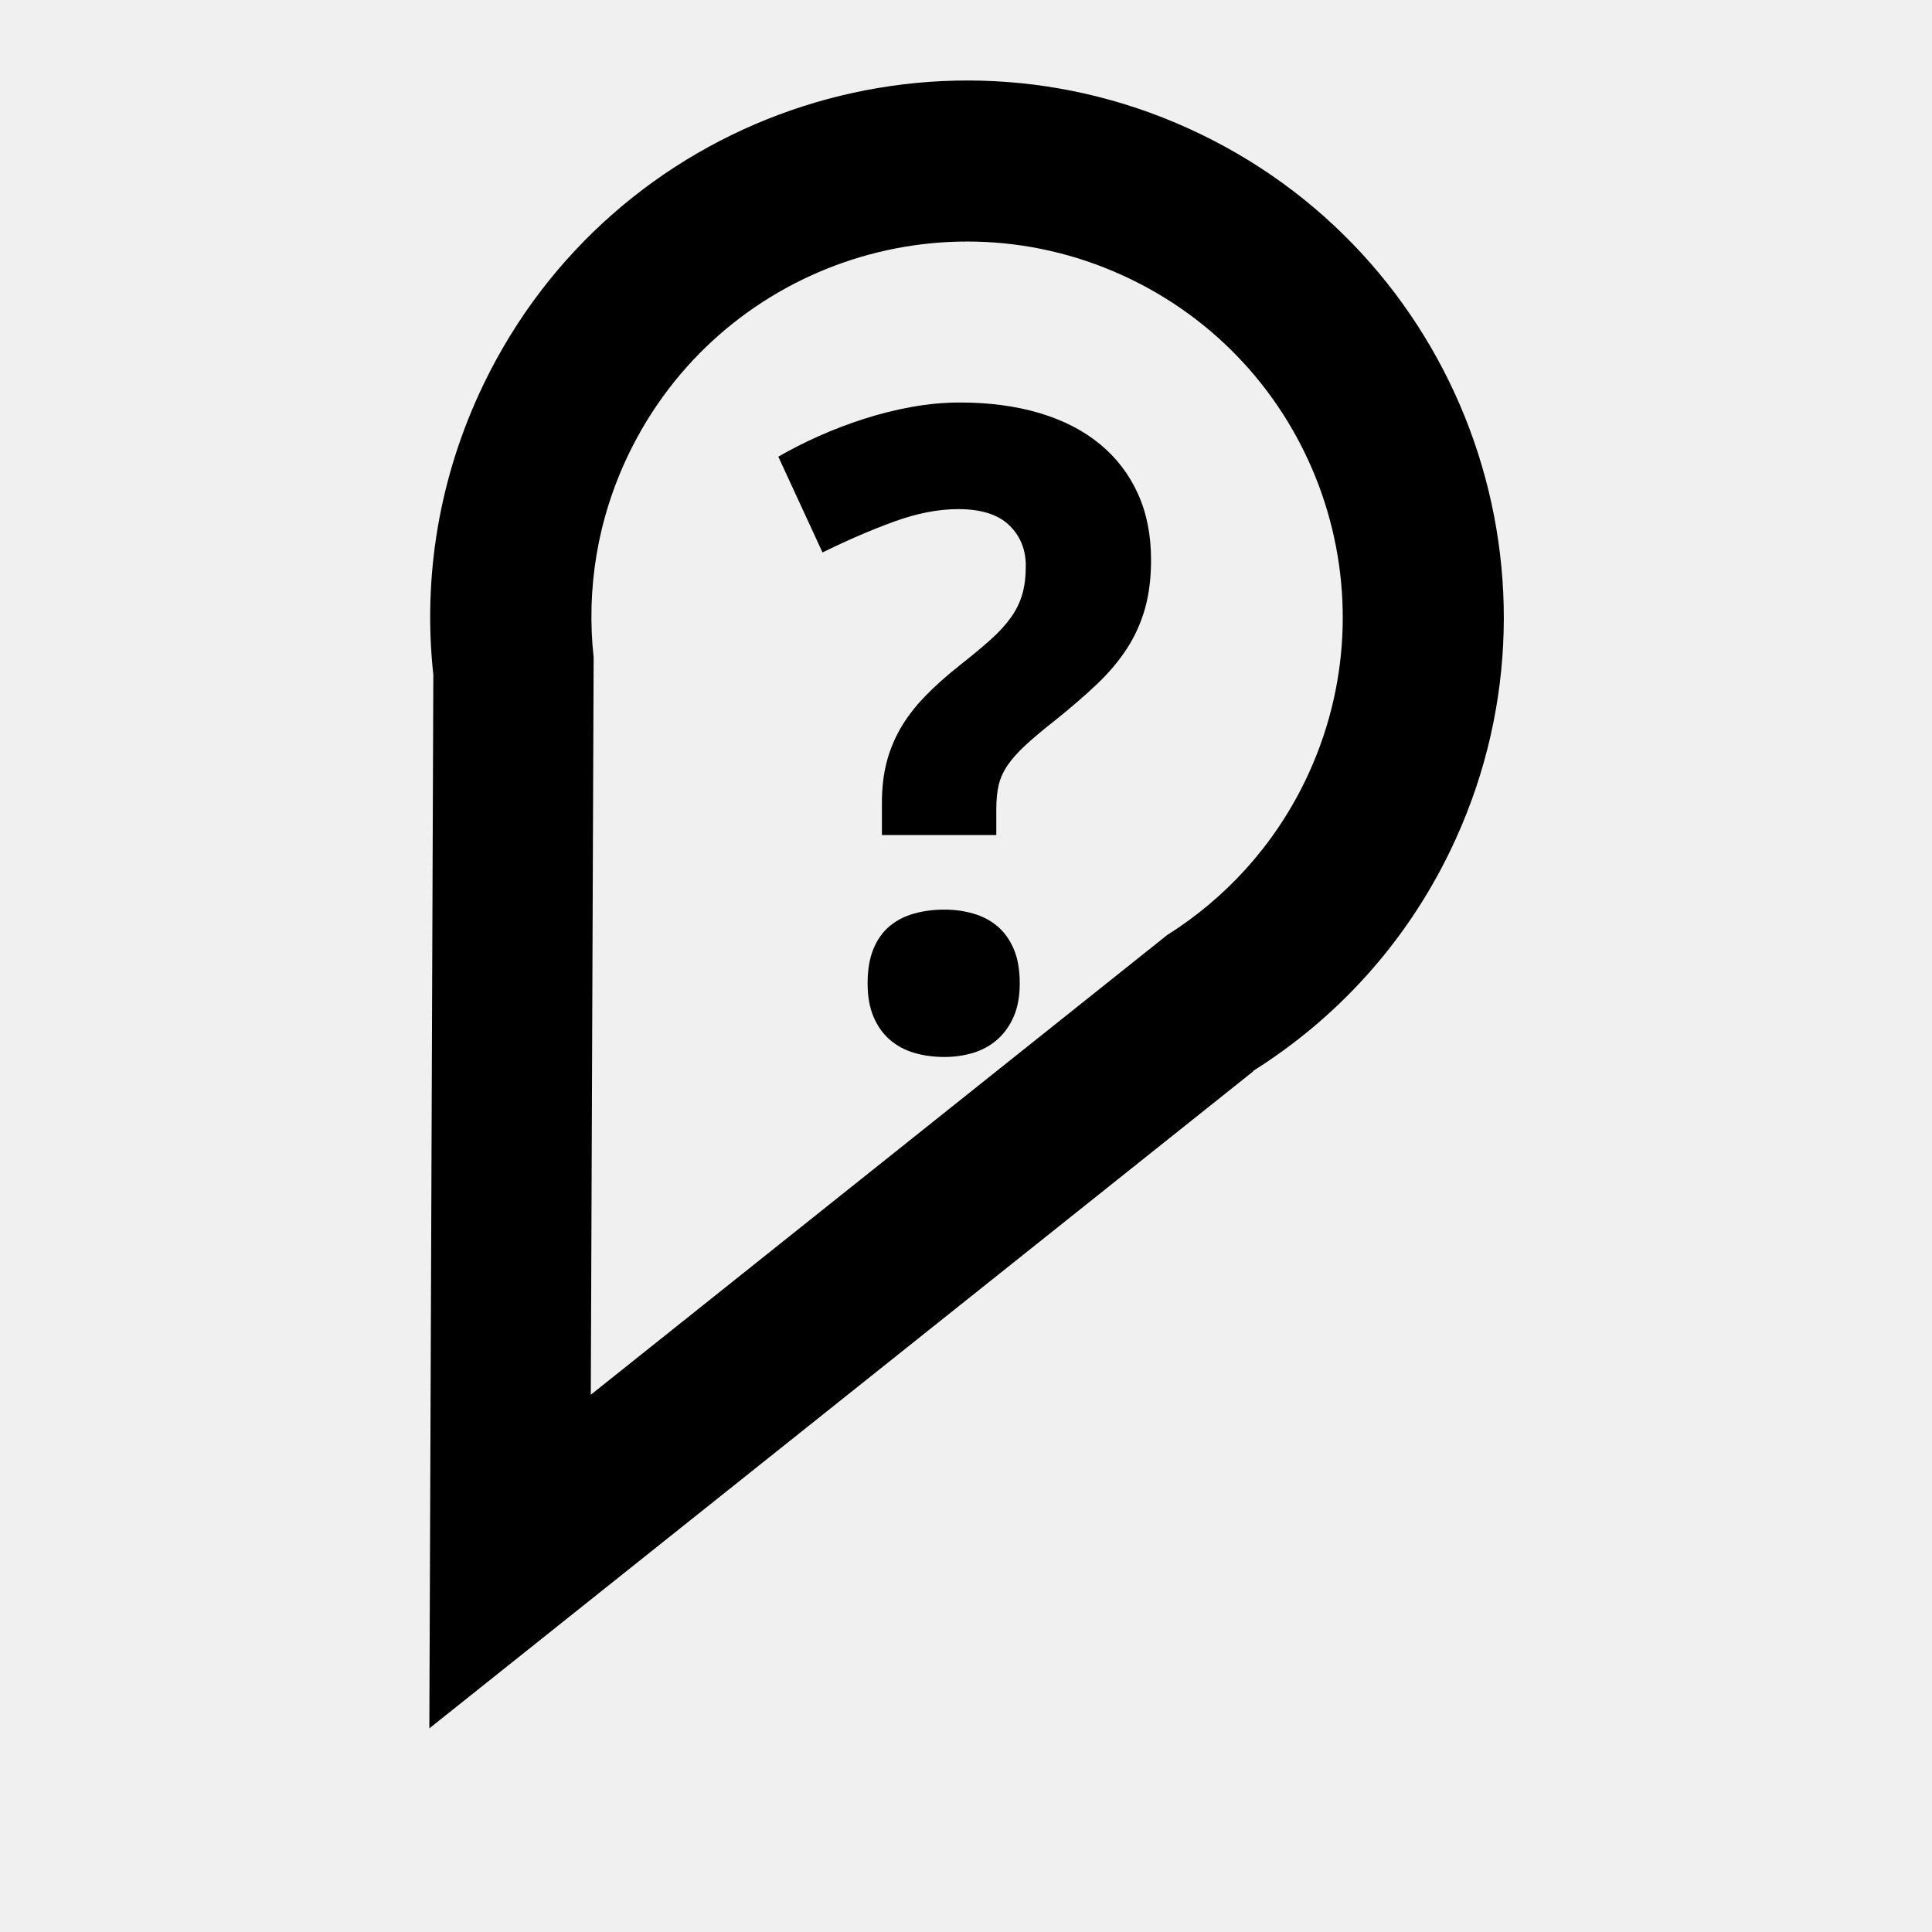
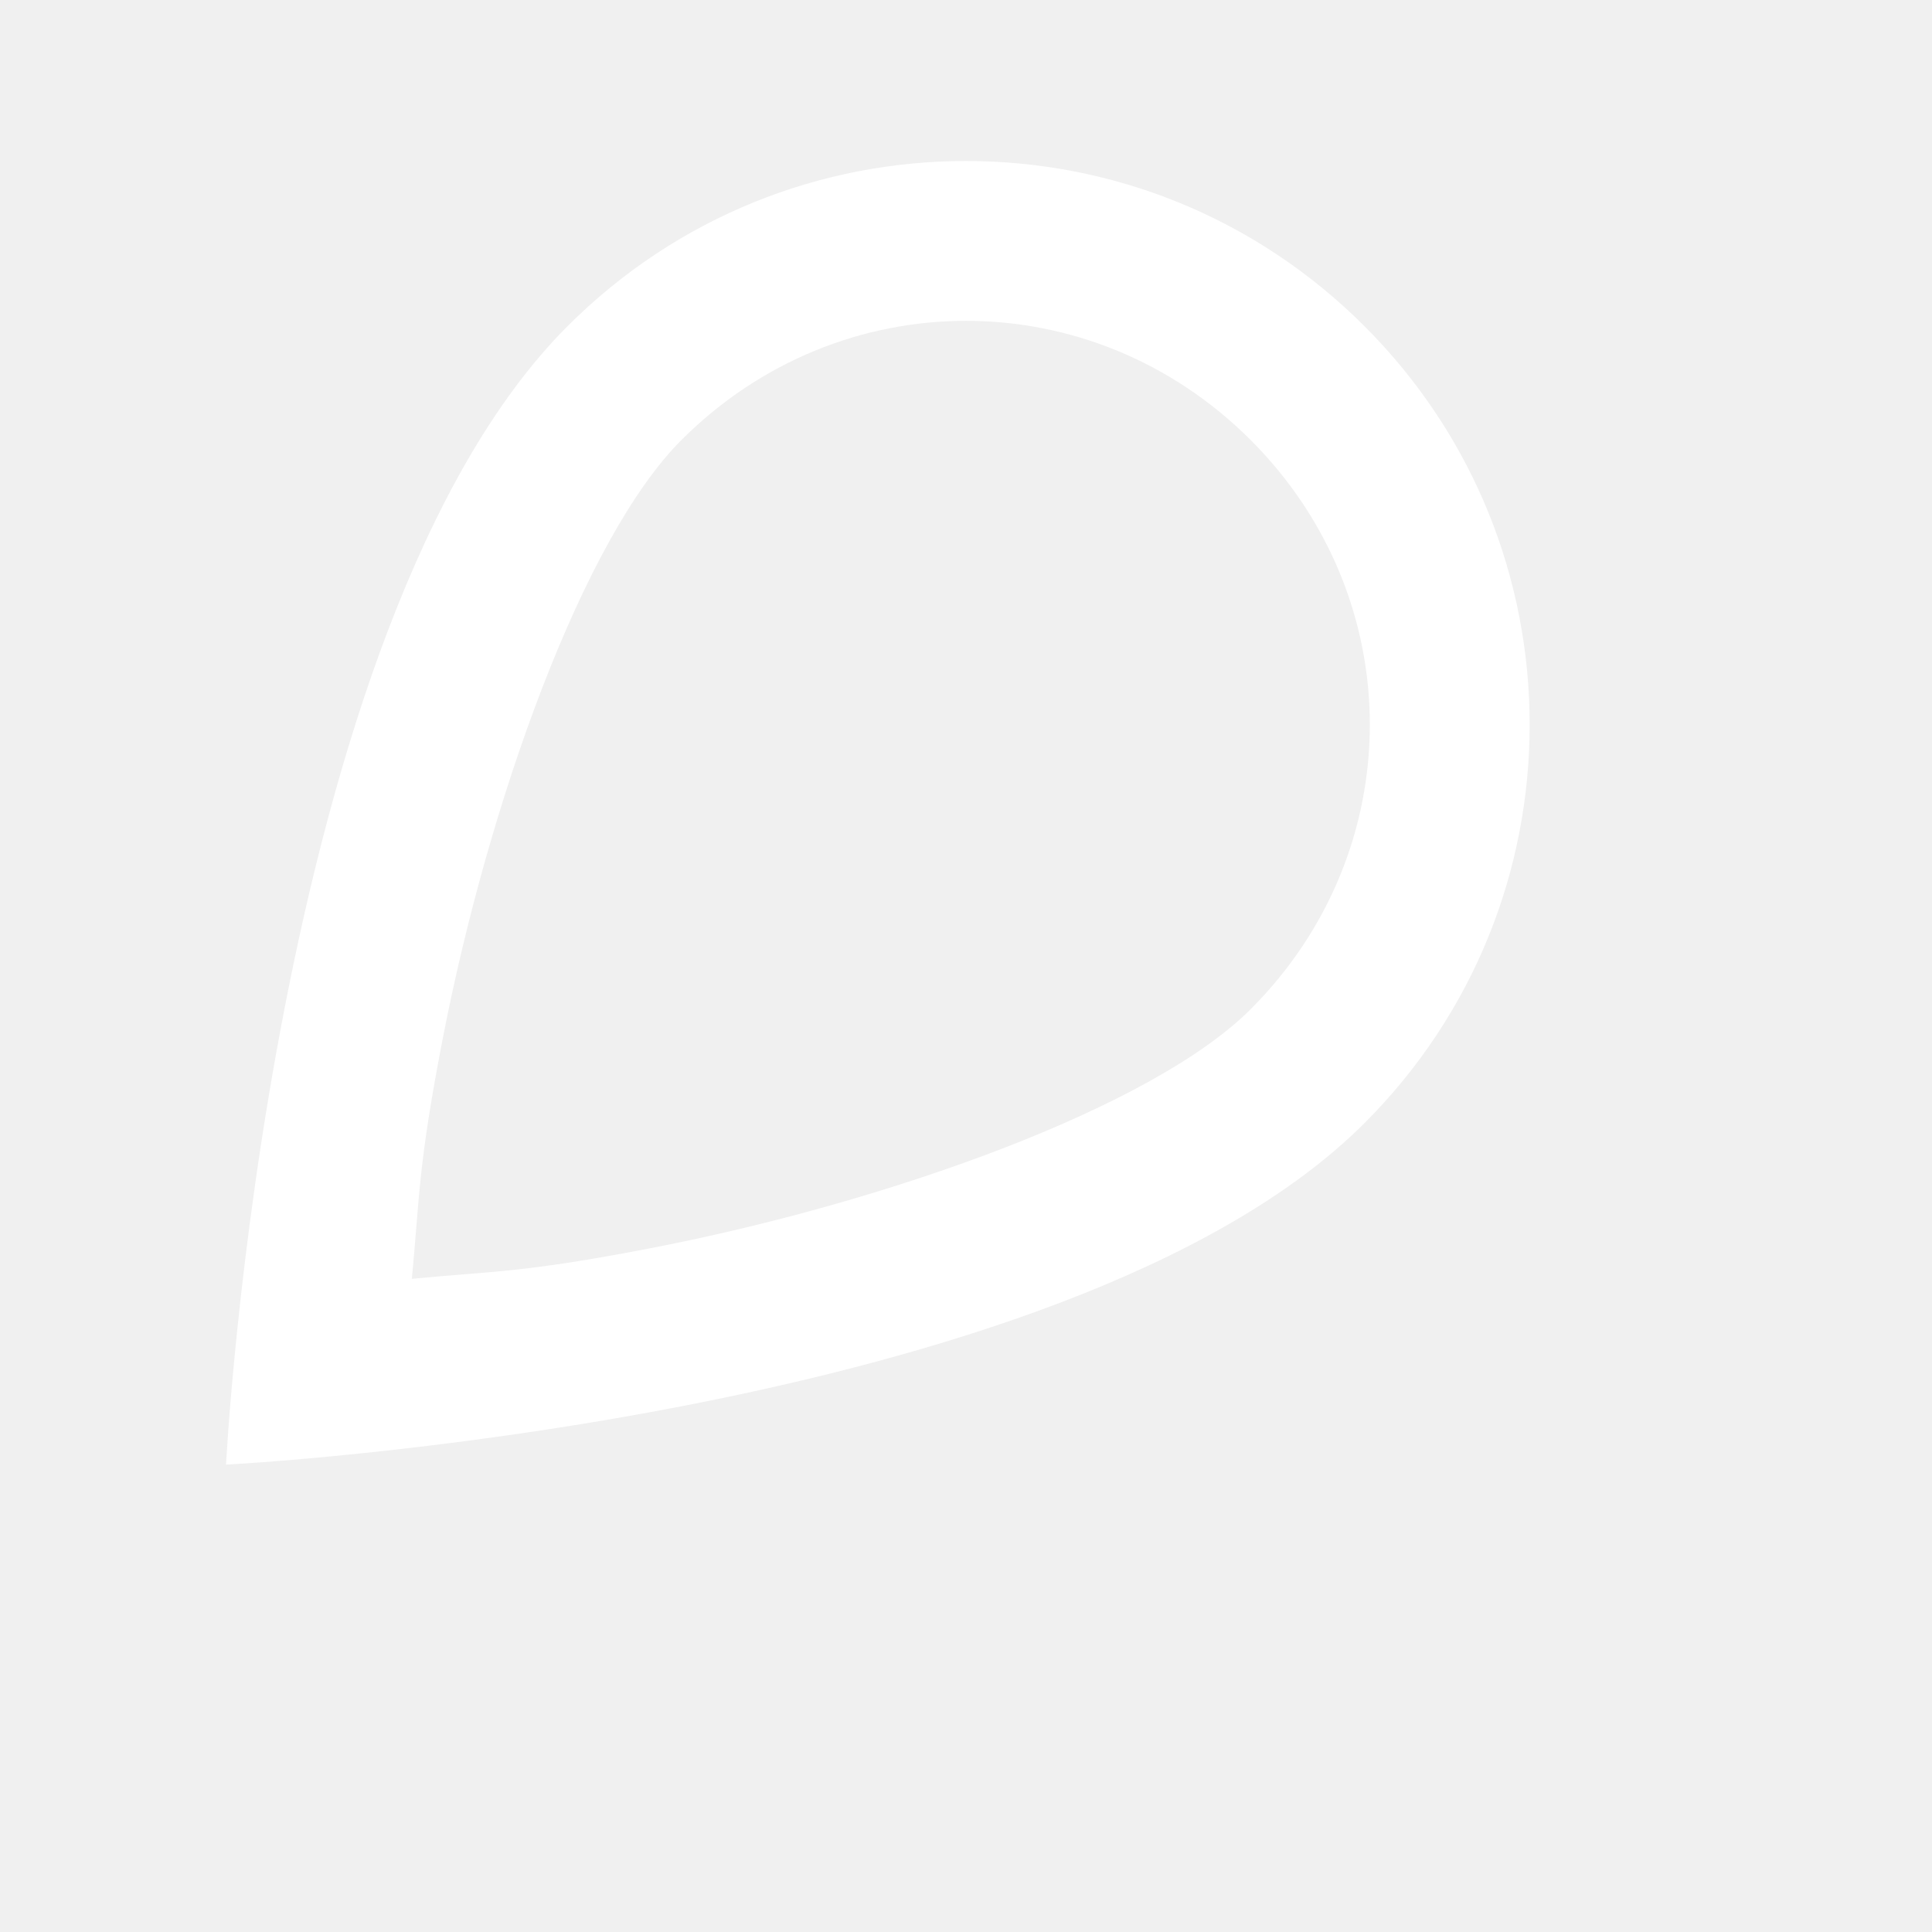
- <svg xmlns="http://www.w3.org/2000/svg" xmlns:xlink="http://www.w3.org/1999/xlink" width="72" height="72" id="svg2996" version="1.1">
-   <defs id="defs2998">
-     <radialGradient xlink:href="#linearGradient3785" id="radialGradient3791" cx="72" cy="72" fx="72" fy="72" r="60" gradientUnits="userSpaceOnUse" />
-     <linearGradient id="linearGradient3785">
-       <stop style="stop-color:#3e3e3e;stop-opacity:1;" offset="0" id="stop3787" />
-       <stop style="stop-color:#000000;stop-opacity:1;" offset="1" id="stop3789" />
-     </linearGradient>
-     <radialGradient r="60" fy="72" fx="72" cy="72" cx="72" gradientUnits="userSpaceOnUse" id="radialGradient3926" xlink:href="#linearGradient3785" />
-     <radialGradient xlink:href="#linearGradient3785" id="radialGradient3969" gradientUnits="userSpaceOnUse" cx="72" cy="72" fx="72" fy="72" r="60" />
-   </defs>
-   <g id="layer1" transform="translate(0,40)">
-     <g transform="matrix(0.3906264,0,0,0.3906264,-114.6109,-225.137)" id="_x32__action_help" style="fill:#000000">
-       <g id="g1123" style="fill:#000000">
-         <path style="fill:#000000" d="m 377.54,553.616 v -3.06 c 0,-1.406 0.145,-2.681 0.435,-3.825 0.289,-1.144 0.729,-2.232 1.322,-3.267 0.594,-1.033 1.357,-2.039 2.295,-3.018 0.937,-0.979 2.068,-1.992 3.391,-3.039 1.158,-0.91 2.137,-1.724 2.936,-2.44 0.8,-0.716 1.447,-1.427 1.943,-2.13 0.496,-0.702 0.855,-1.439 1.076,-2.211 0.221,-0.772 0.33,-1.669 0.33,-2.688 0,-1.571 -0.531,-2.867 -1.592,-3.887 -1.062,-1.021 -2.682,-1.53 -4.858,-1.53 -1.902,0 -3.948,0.4 -6.141,1.199 -2.19,0.8 -4.459,1.778 -6.802,2.937 l -4.218,-9.139 c 1.185,-0.688 2.474,-1.344 3.866,-1.964 1.393,-0.621 2.839,-1.172 4.342,-1.654 1.502,-0.481 3.024,-0.861 4.568,-1.137 1.544,-0.276 3.061,-0.414 4.549,-0.414 2.813,0 5.348,0.339 7.608,1.014 2.261,0.676 4.177,1.66 5.747,2.956 1.572,1.296 2.777,2.868 3.619,4.714 0.84,1.848 1.261,3.956 1.261,6.326 0,1.736 -0.193,3.288 -0.579,4.652 -0.386,1.363 -0.957,2.633 -1.715,3.804 -0.76,1.173 -1.71,2.303 -2.854,3.391 -1.145,1.089 -2.475,2.24 -3.99,3.453 -1.158,0.909 -2.103,1.702 -2.834,2.378 -0.73,0.675 -1.302,1.315 -1.715,1.922 -0.414,0.607 -0.696,1.234 -0.848,1.882 -0.152,0.648 -0.228,1.412 -0.228,2.294 v 2.481 H 377.54 z m -1.364,14.142 c 0,-1.295 0.186,-2.391 0.559,-3.287 0.371,-0.896 0.889,-1.619 1.55,-2.171 0.661,-0.552 1.44,-0.95 2.337,-1.198 0.895,-0.249 1.853,-0.373 2.873,-0.373 0.965,0 1.882,0.124 2.75,0.373 0.867,0.248 1.633,0.646 2.295,1.198 0.661,0.552 1.185,1.275 1.57,2.171 0.387,0.896 0.58,1.992 0.58,3.287 0,1.241 -0.193,2.302 -0.58,3.184 -0.386,0.883 -0.909,1.613 -1.57,2.192 -0.662,0.578 -1.428,0.998 -2.295,1.261 -0.868,0.262 -1.785,0.393 -2.75,0.393 -1.021,0 -1.979,-0.131 -2.873,-0.393 -0.896,-0.263 -1.676,-0.683 -2.337,-1.261 -0.661,-0.579 -1.179,-1.31 -1.55,-2.192 -0.374,-0.882 -0.559,-1.943 -0.559,-3.184 z" id="path1125" />
-       </g>
-     </g>
-     <path style="fill:#000000;fill-opacity:1;stroke:none" d="m 44.75,-34.998 c -9.943,-4.812 -21.903,-0.652 -26.715,9.291 -1.695,3.503 -2.279,7.253 -1.886,10.856 L 16,24.411 46.697,-0.068 c 0.007,-0.005 0.006,-0.023 0.014,-0.028 3.059,-1.927 5.639,-4.693 7.33,-8.187 4.812,-9.943 0.652,-21.903 -9.291,-26.715 z m -2.614,5.401 c 6.96,3.368 9.872,11.741 6.503,18.7 -1.184,2.446 -2.998,4.392 -5.139,5.741 L 22.017,11.978 22.123,-15.502 c -0.275,-2.522 0.127,-5.14 1.313,-7.592 3.368,-6.96 11.741,-9.872 18.7,-6.503 z" id="path3831-3" />
-   </g>
+ <svg xmlns="http://www.w3.org/2000/svg" width="24" height="24" viewBox="0 0 24 24" id="svg2" version="1.1">
+   <defs id="defs8" />
+   <path style="color:#000000;font-style:normal;font-variant:normal;font-weight:normal;font-stretch:normal;font-size:medium;line-height:normal;font-family:sans-serif;text-indent:0;text-align:start;text-decoration:none;text-decoration-line:none;text-decoration-style:solid;text-decoration-color:#000000;letter-spacing:normal;word-spacing:normal;text-transform:none;direction:ltr;block-progression:tb;writing-mode:lr-tb;baseline-shift:baseline;text-anchor:start;white-space:normal;clip-rule:nonzero;display:inline;overflow:visible;visibility:visible;opacity:1;isolation:auto;mix-blend-mode:normal;color-interpolation:sRGB;color-interpolation-filters:linearRGB;solid-color:#000000;solid-opacity:1;fill:#ffffff;fill-opacity:1;fill-rule:nonzero;stroke:none;stroke-width:4;stroke-linecap:butt;stroke-linejoin:miter;stroke-miterlimit:4;stroke-dasharray:none;stroke-dashoffset:0;stroke-opacity:1;color-rendering:auto;image-rendering:auto;shape-rendering:auto;text-rendering:auto;enable-background:accumulate" d="M 16.95,4.052 C 16.266,3.368 15.476,2.854 14.634,2.512 13.791,2.17 12.895,2 12,2 11.105,2 10.209,2.17 9.366,2.512 8.524,2.854 7.734,3.368 7.05,4.052 6.122,4.98 5.393,6.328 4.821,7.828 4.249,9.328 3.835,10.98 3.537,12.515 c -0.597,3.071 -0.729,5.679 -0.729,5.679 0,0 2.607,-0.133 5.679,-0.729 1.536,-0.298 3.188,-0.713 4.687,-1.284 1.5,-0.572 2.848,-1.301 3.776,-2.229 0.684,-0.684 1.198,-1.473 1.54,-2.316 0.342,-0.843 0.512,-1.738 0.512,-2.634 0,-0.895 -0.17,-1.791 -0.512,-2.634 C 18.148,5.526 17.634,4.736 16.95,4.052 Z m -1.414,1.414 c 1.974,1.974 1.974,5.097 0,7.071 -1.228,1.228 -4.512,2.397 -7.43,2.964 -1.616,0.314 -1.989,0.288 -2.99,0.385 0.098,-1.001 0.071,-1.374 0.385,-2.99 0.567,-2.918 1.736,-6.203 2.964,-7.43 1.974,-1.974 5.097,-1.974 7.071,0 z" id="path4153" />
</svg>
